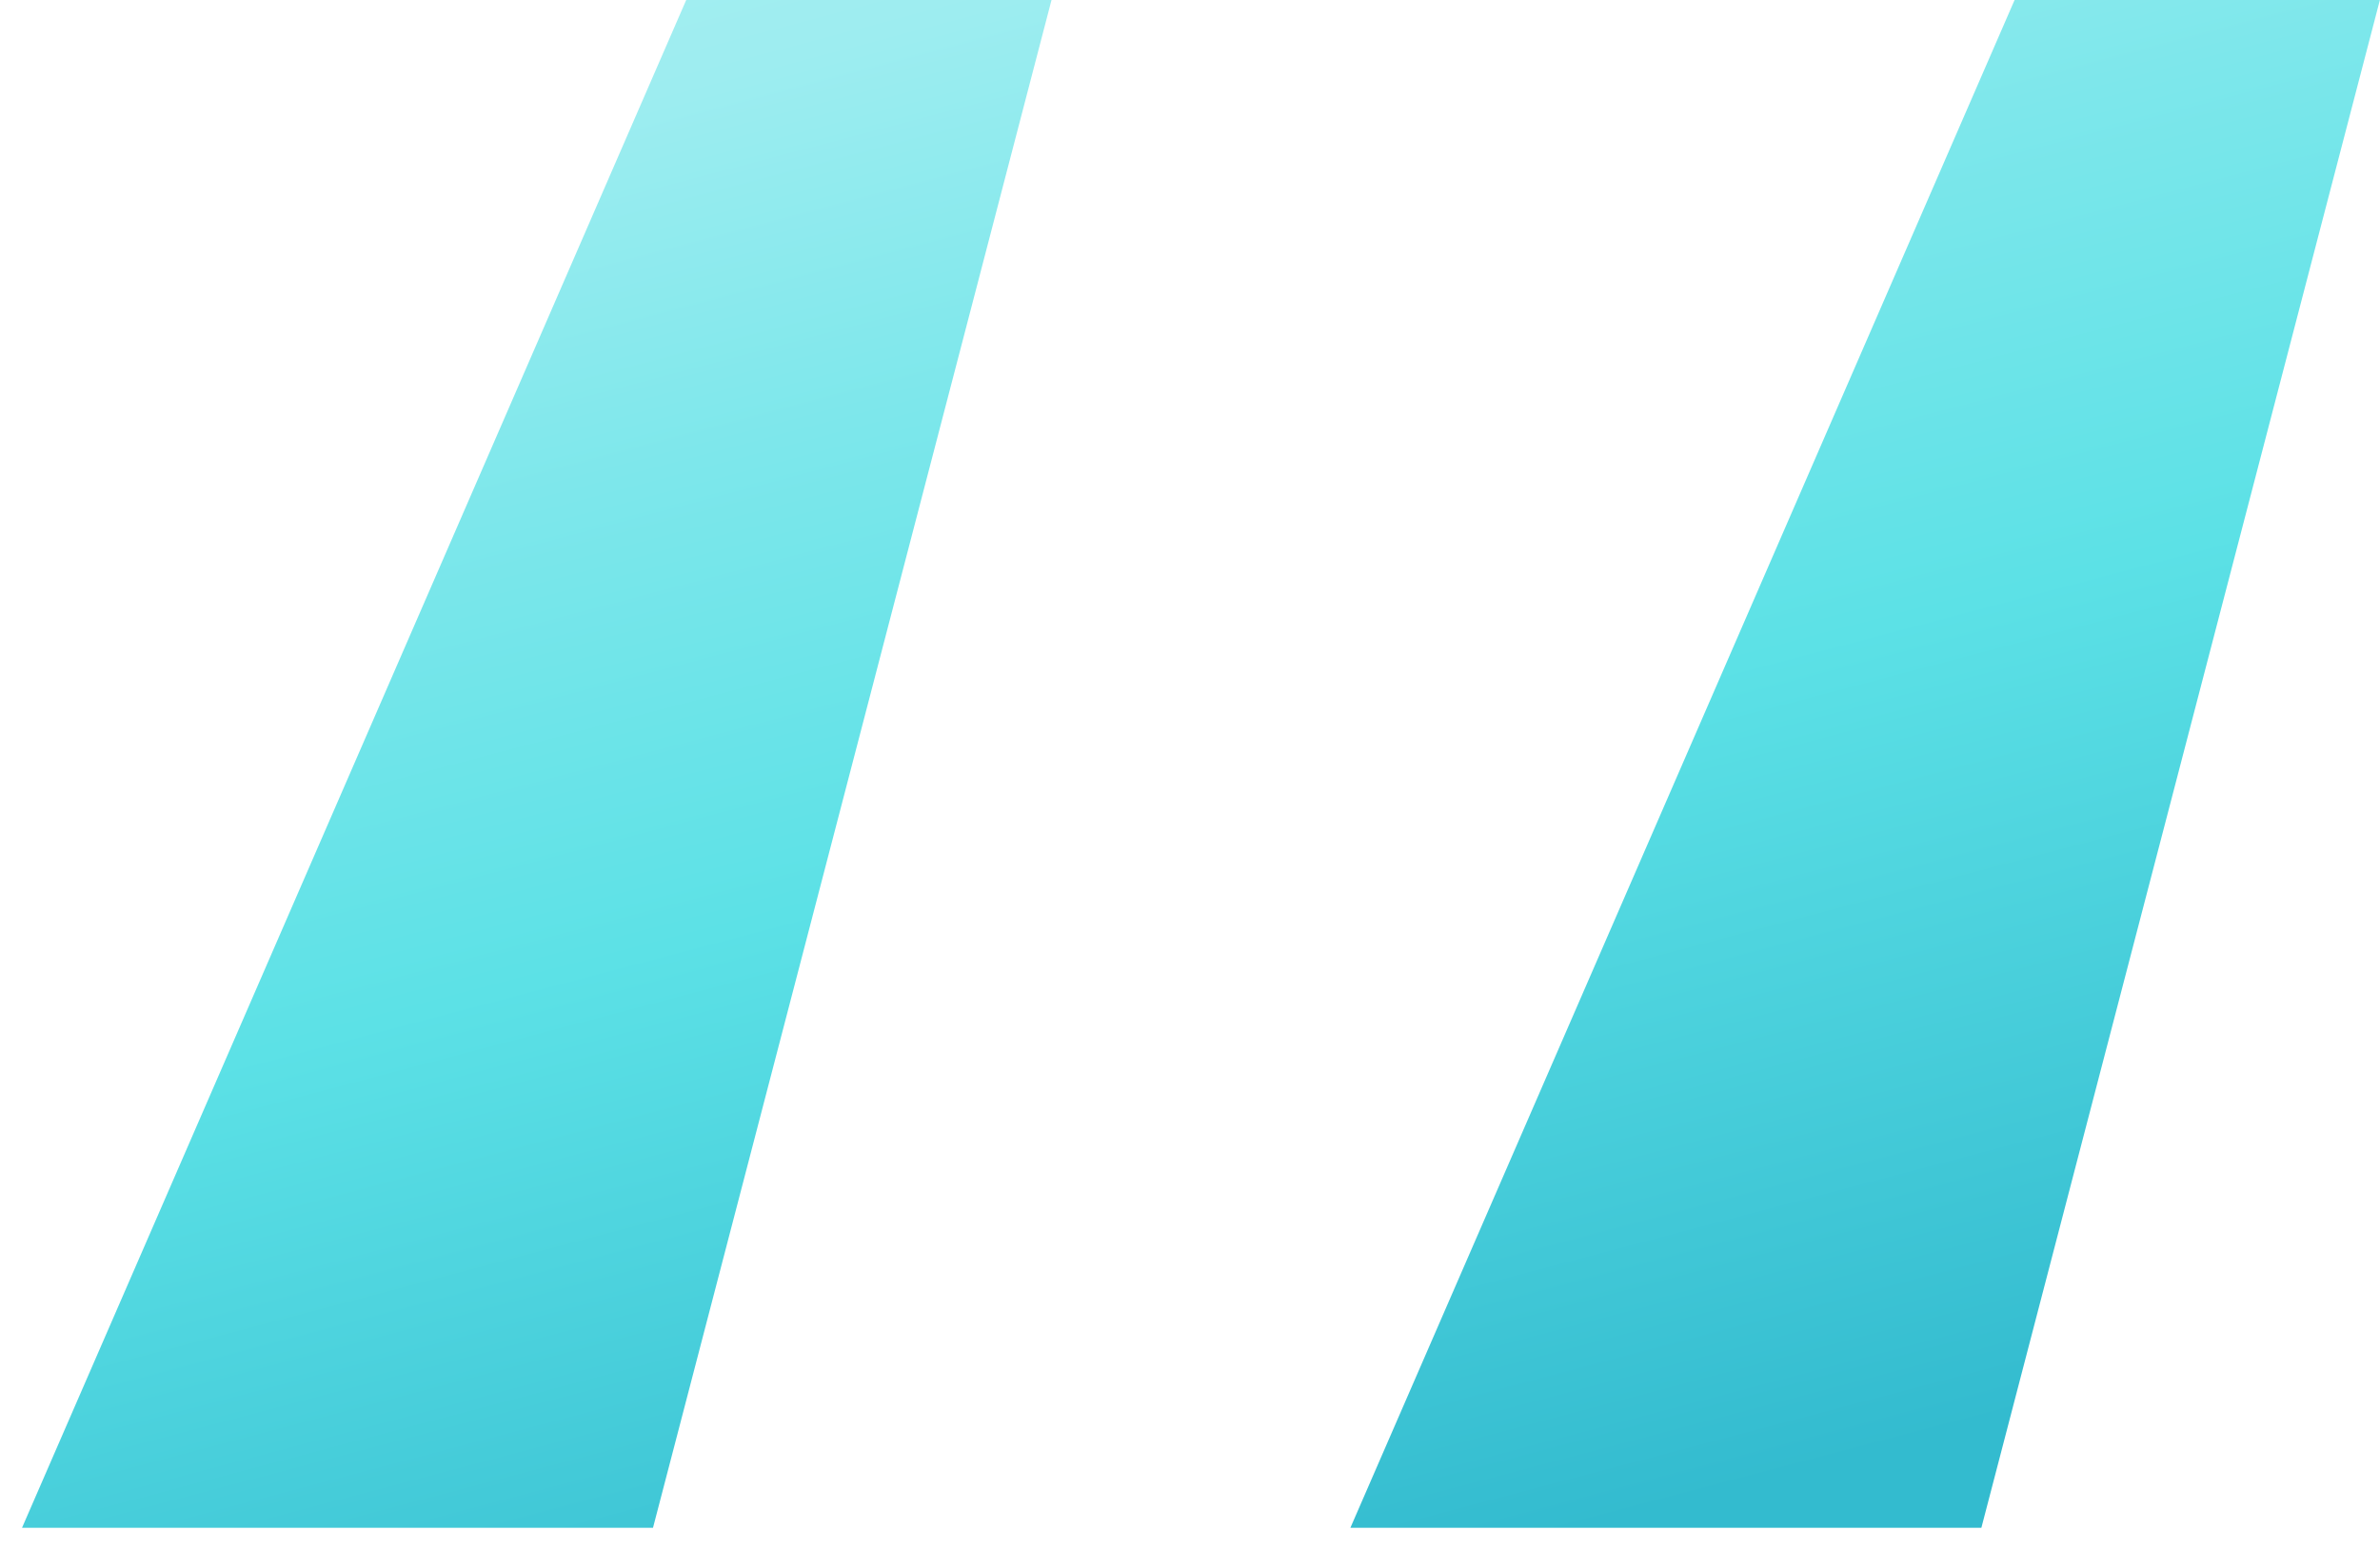
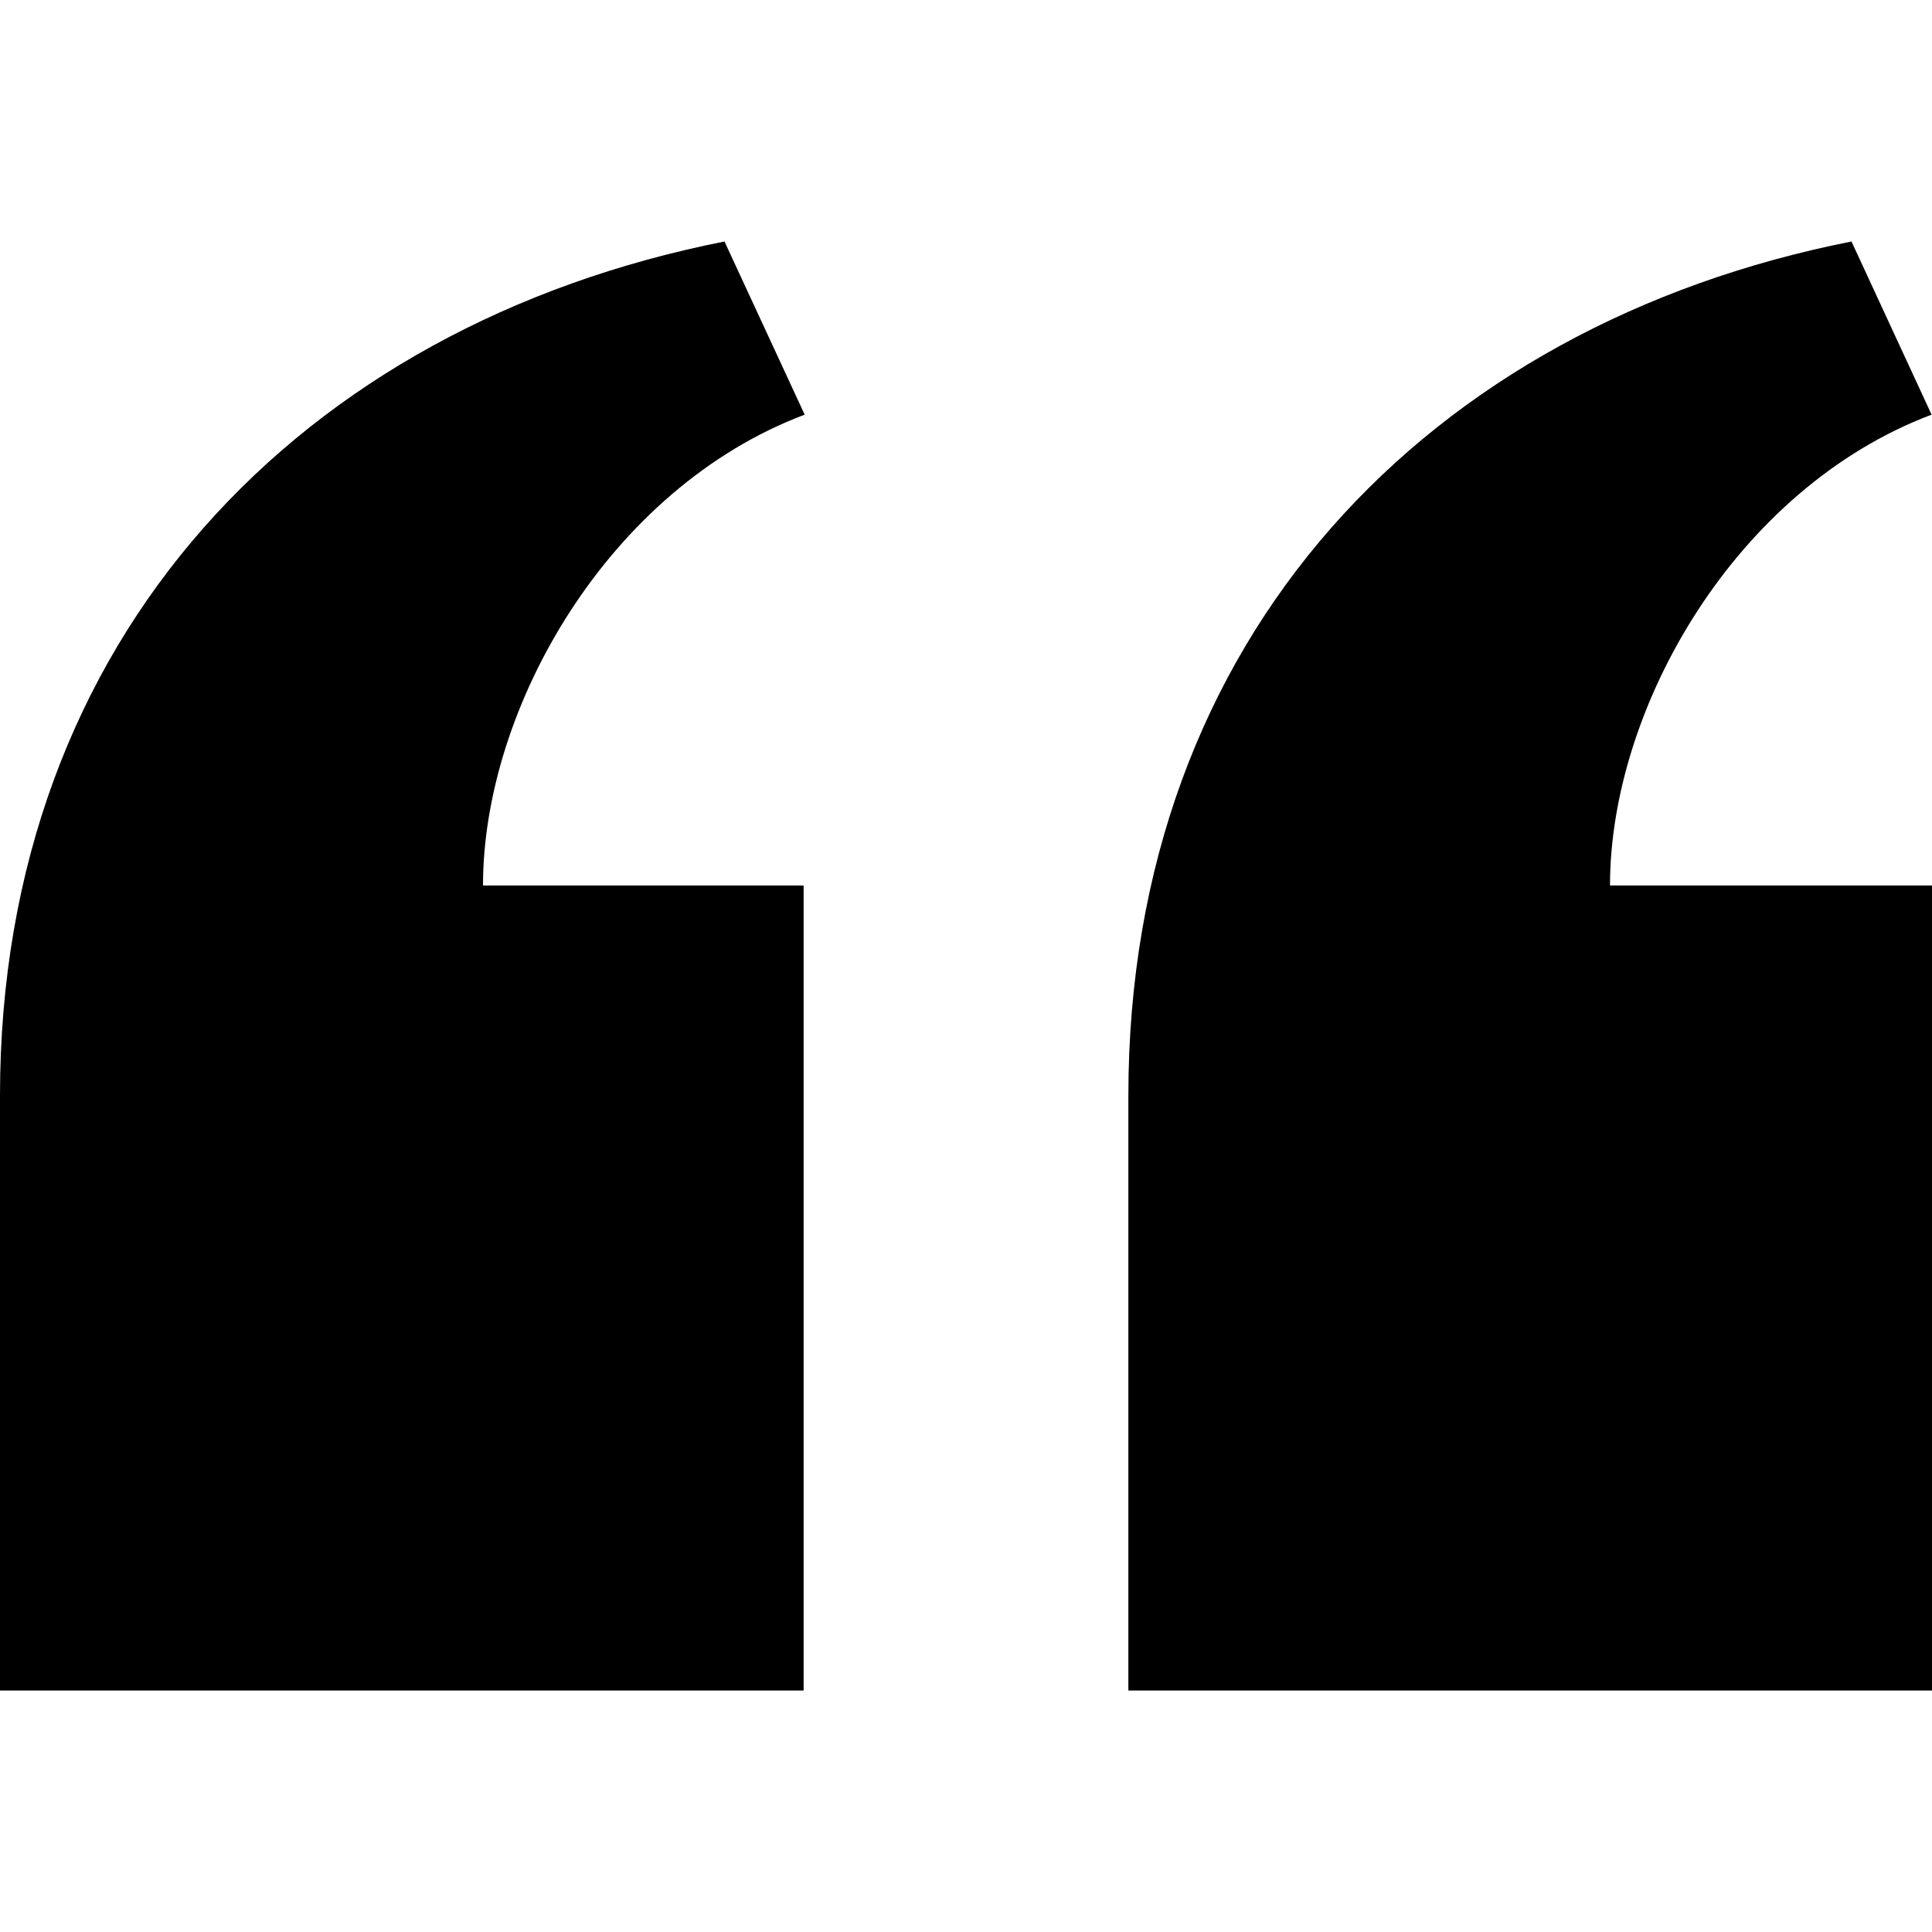
- <svg xmlns="http://www.w3.org/2000/svg" width="43" height="28" viewBox="0 0 43 28" fill="none">
-   <path d="M11.798 27.6L18.998 0H12.398L0.398 27.6H11.798ZM35.798 27.6L42.998 0H36.398L24.398 27.6H35.798Z" fill="url(#paint0_linear_310_509)" />
-   <defs>
-     <linearGradient id="paint0_linear_310_509" x1="28.861" y1="-24.797" x2="41.794" y2="24.147" gradientUnits="userSpaceOnUse">
-       <stop offset="0.009" stop-color="#DEF9FA" />
-       <stop offset="0.172" stop-color="#BEF3F5" />
-       <stop offset="0.42" stop-color="#9DEDF0" />
-       <stop offset="0.551" stop-color="#7DE7EB" />
-       <stop offset="0.715" stop-color="#5CE1E6" />
-       <stop offset="1" stop-color="#33BBCF" />
-     </linearGradient>
-   </defs>
+ <svg xmlns="http://www.w3.org/2000/svg" width="24" height="24" viewBox="0 0 24 24" fill="none">
+   <path d="M14.017 21v-7.391c0-5.704 3.731-9.57 8.983-10.609l.995 2.151c-2.432.917-3.995 3.638-3.995 5.849h4v10h-10zm-14.017 0v-7.391c0-5.704 3.748-9.57 9-10.609l.996 2.151c-2.433.917-3.996 3.638-3.996 5.849h3.983v10h-9.983z" fill="currentColor" />
</svg>
